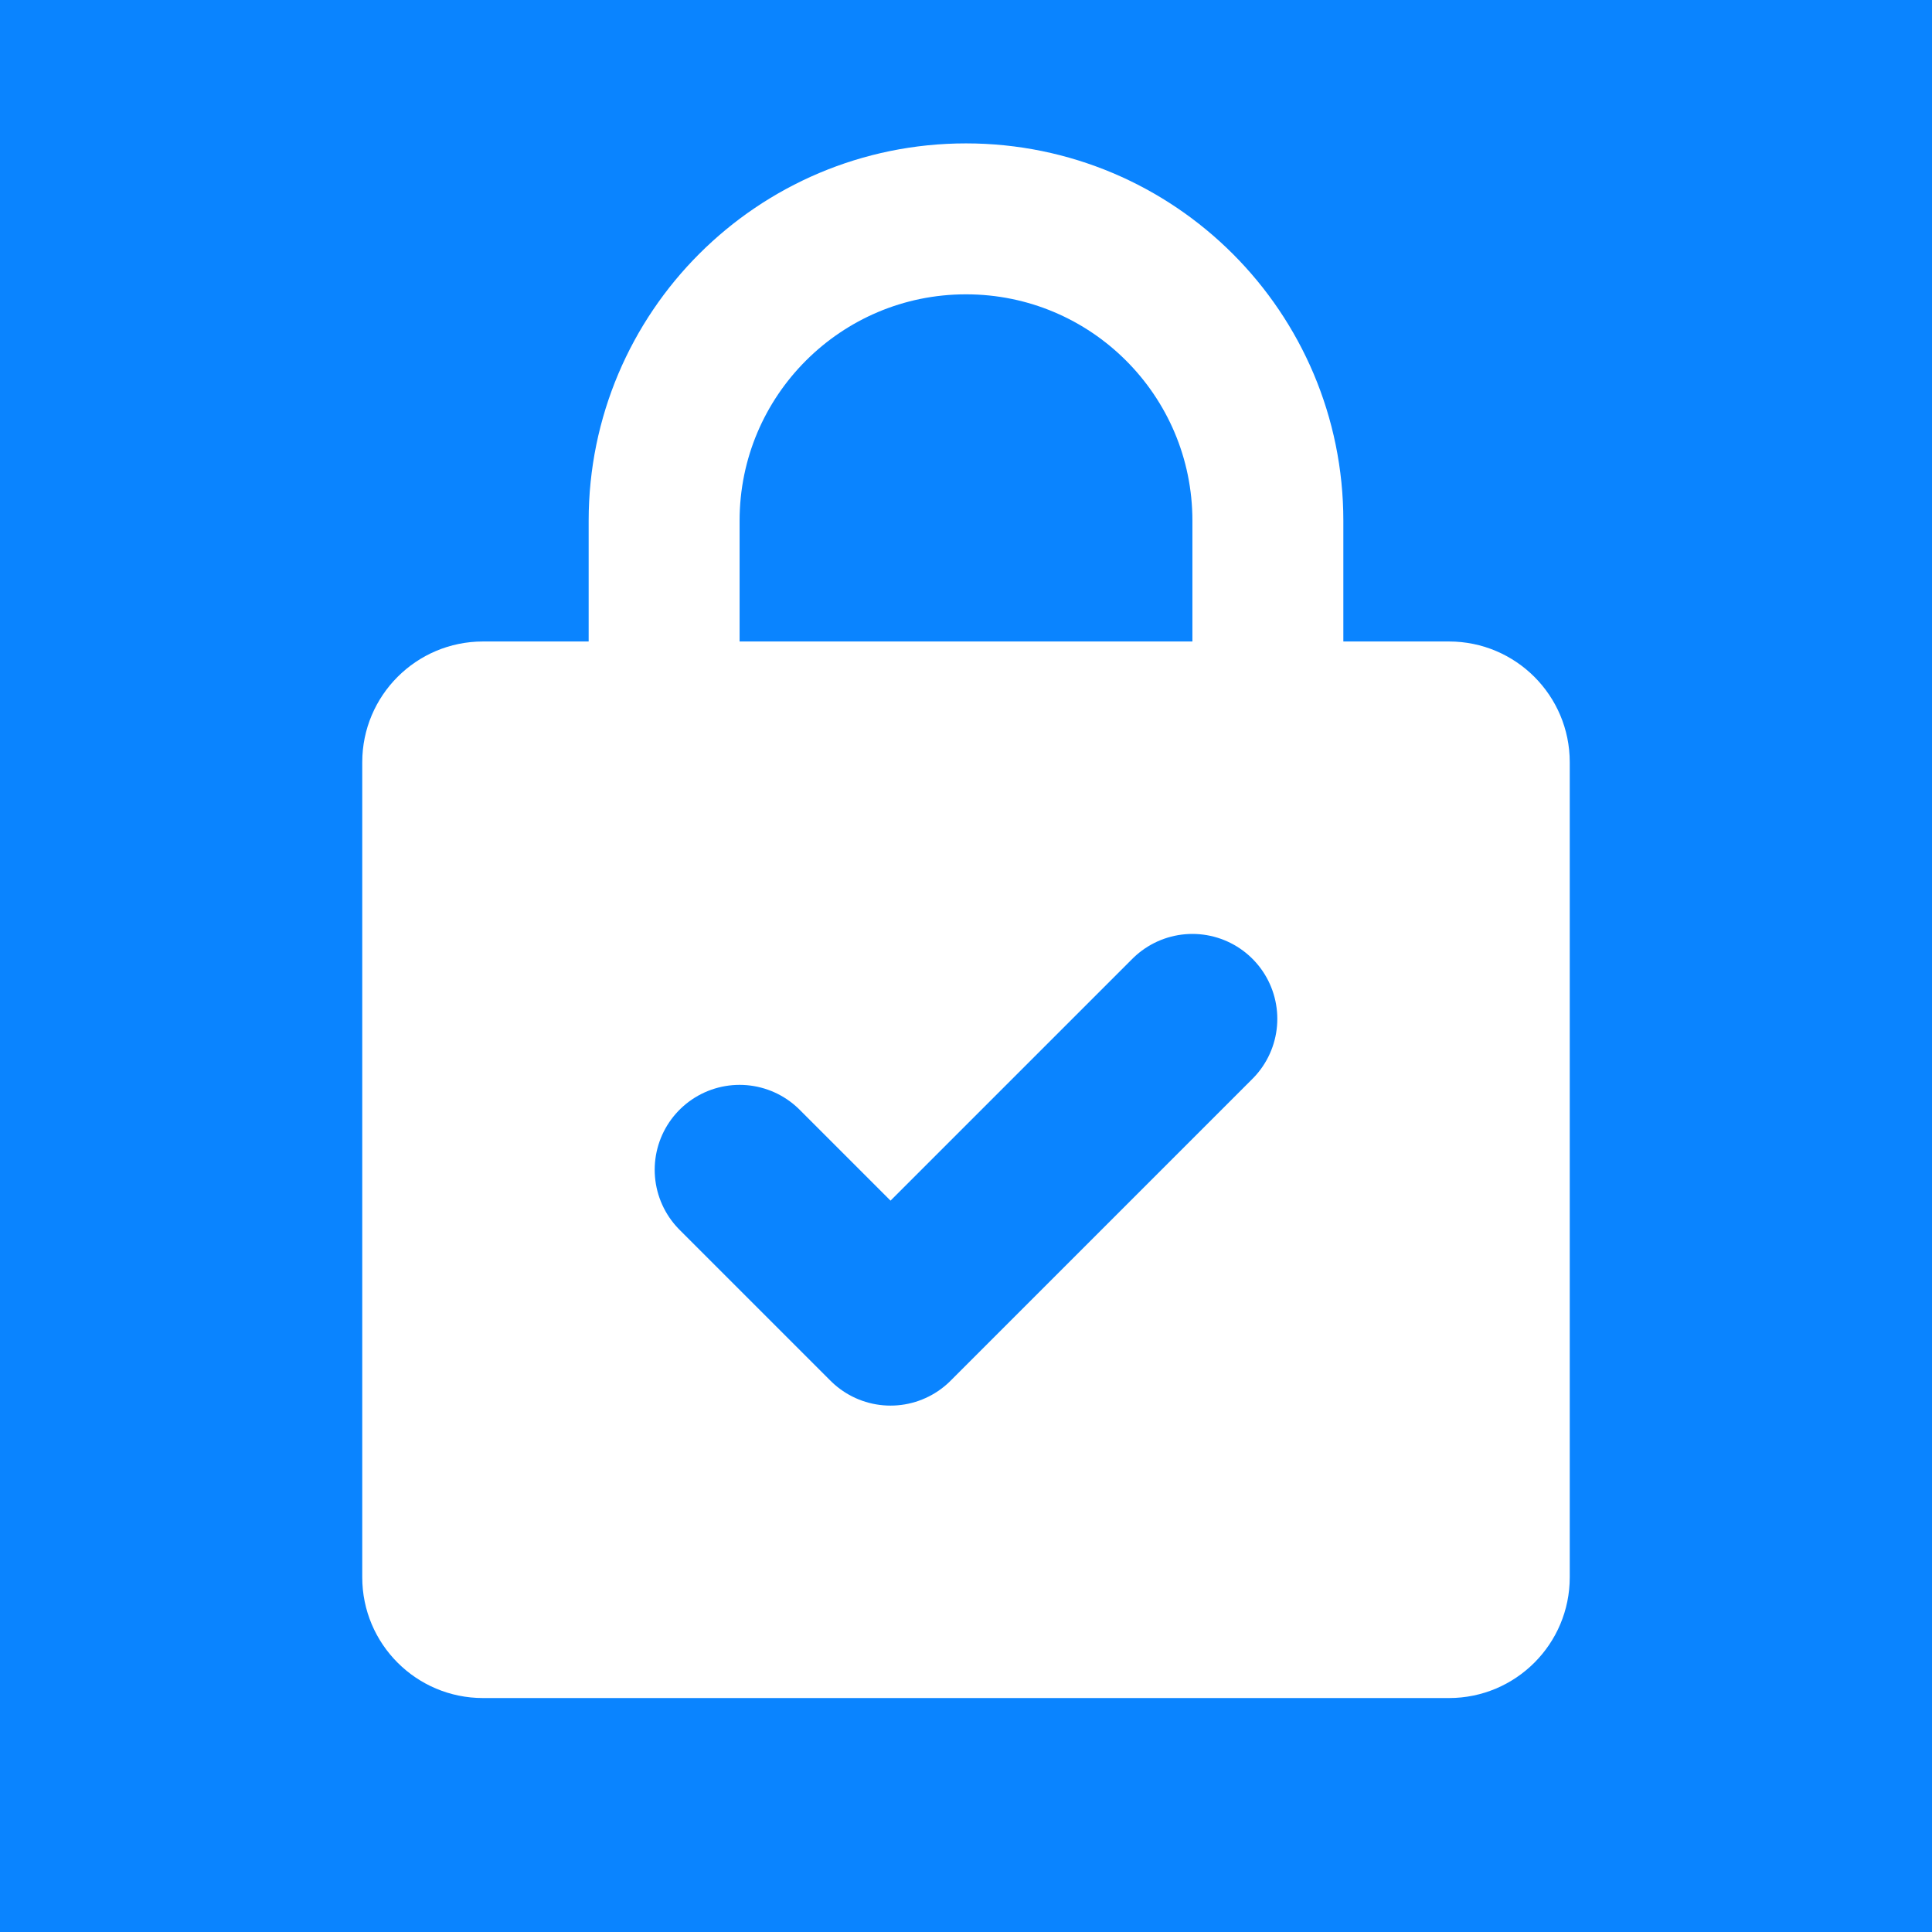
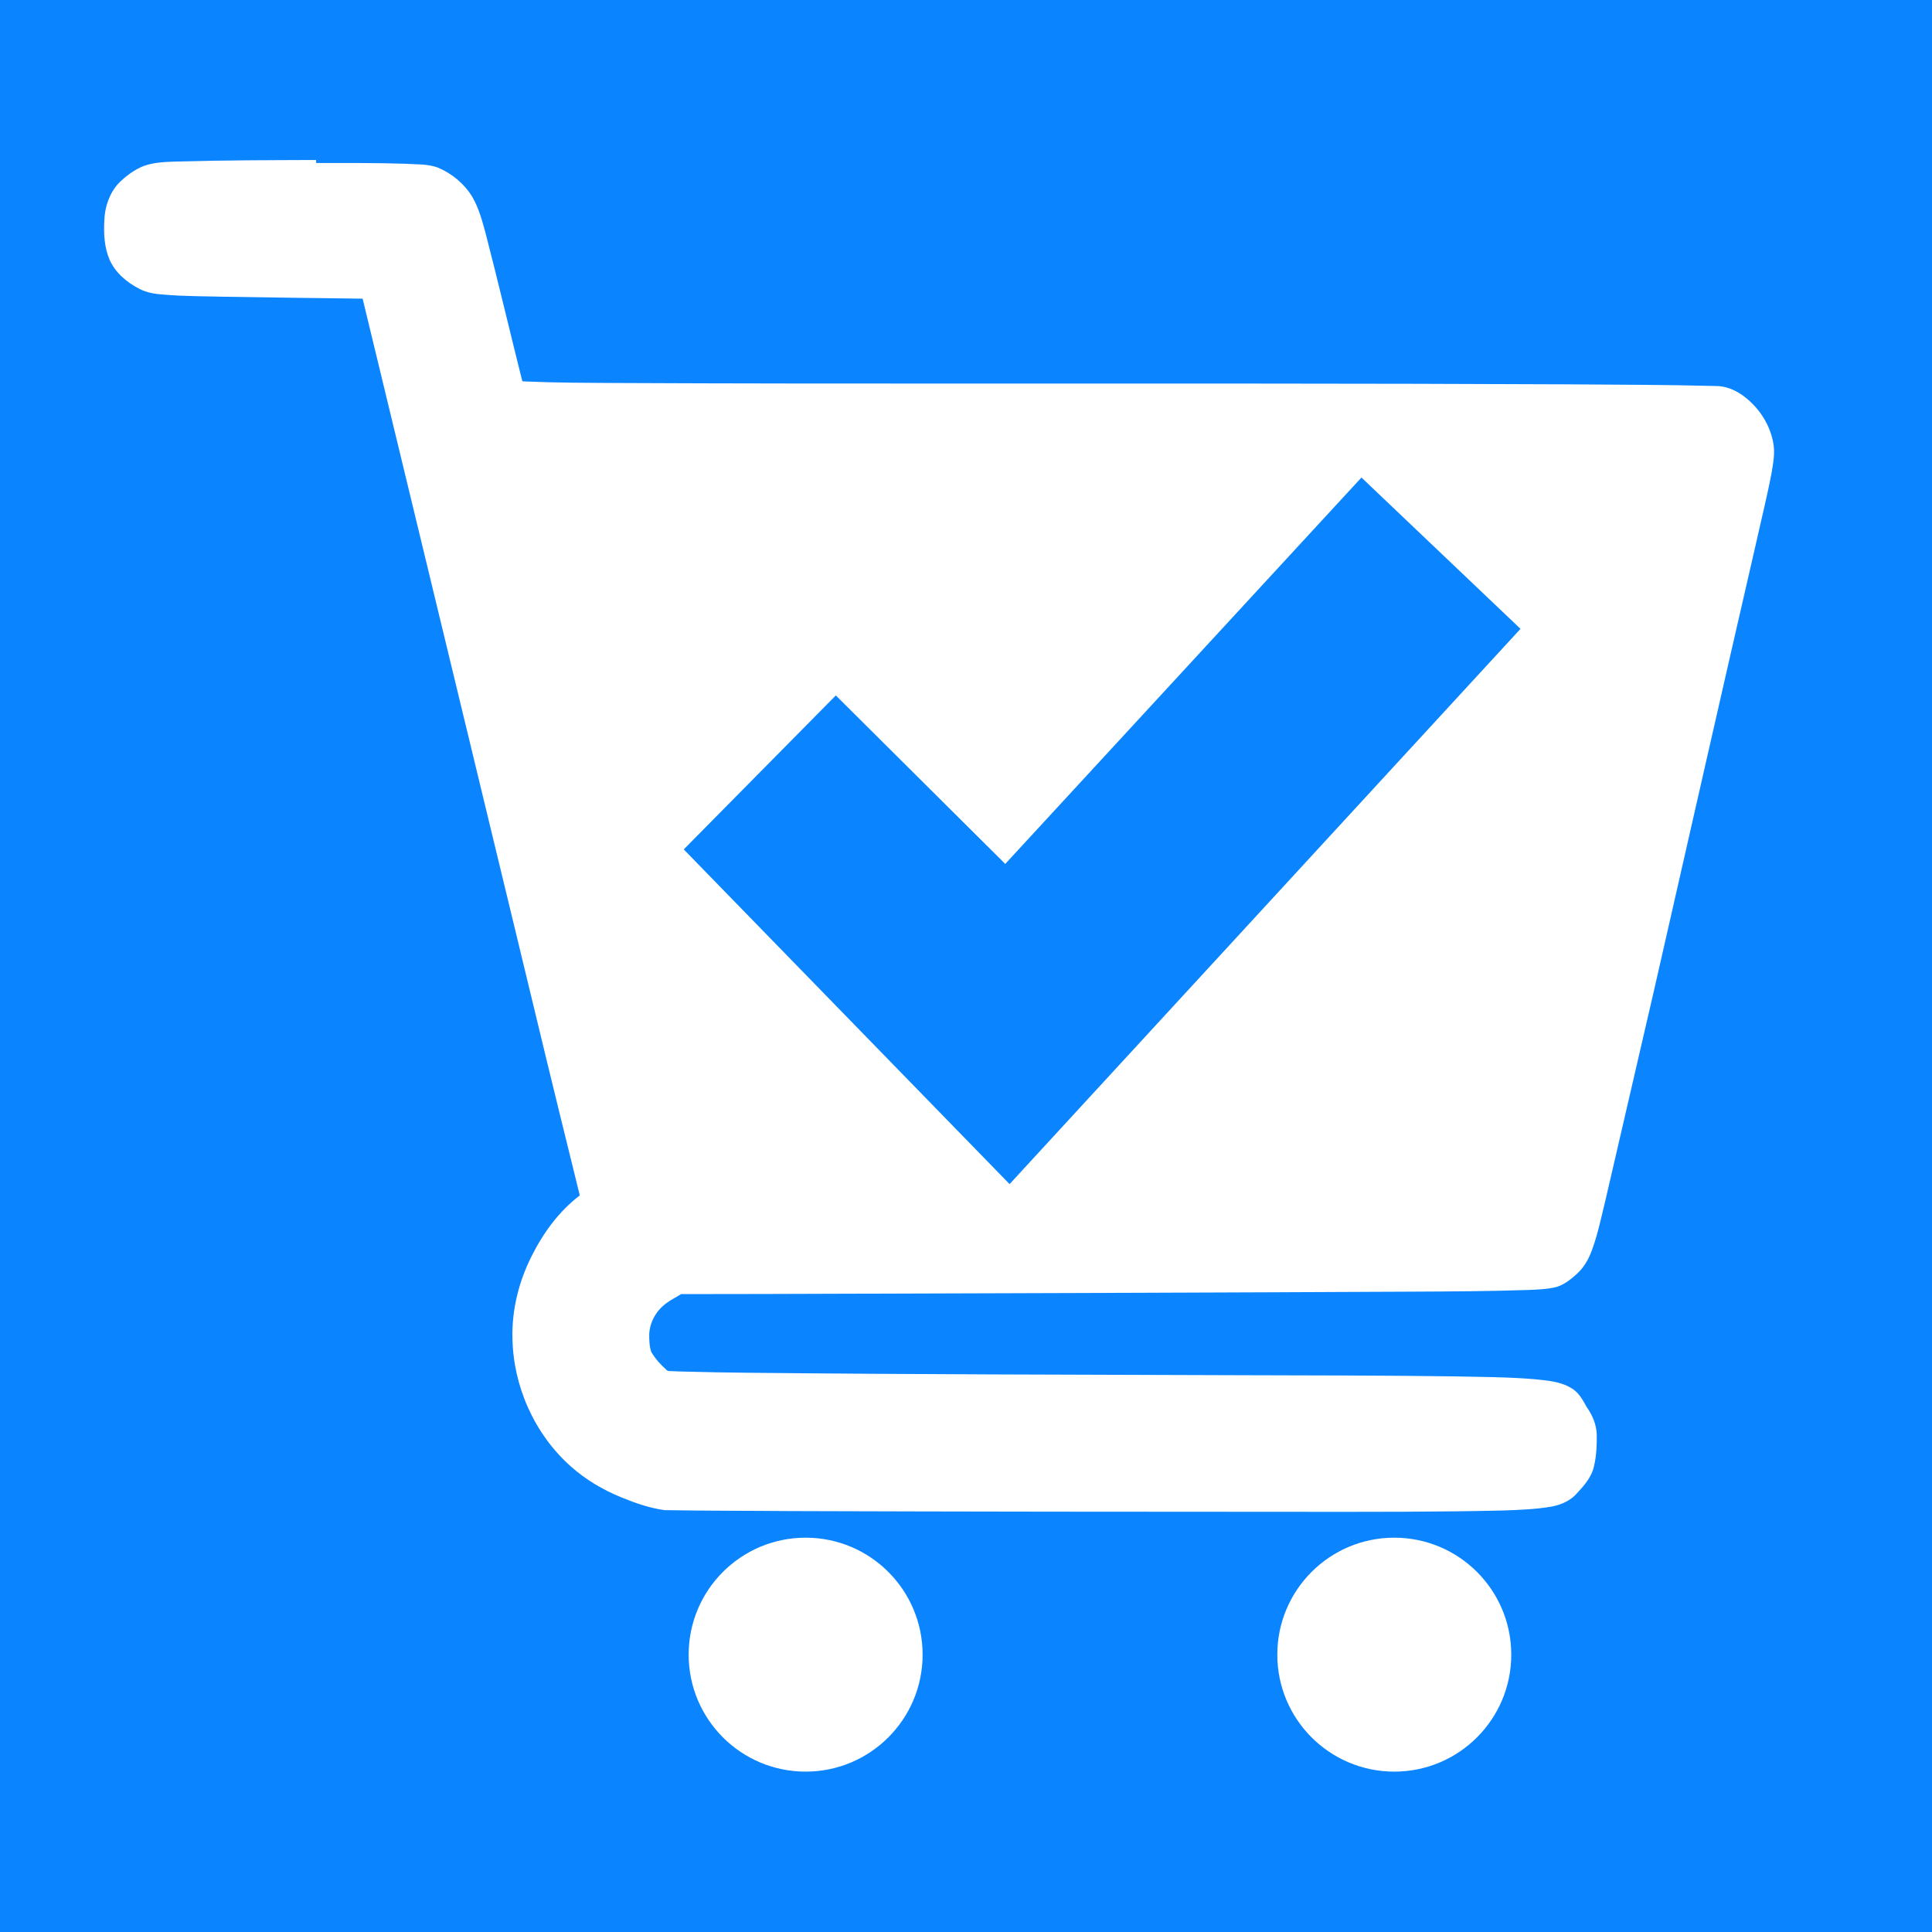
- <svg xmlns="http://www.w3.org/2000/svg" width="512" height="512" viewBox="0 0 512 512" fill="none">
-   <rect width="512" height="512" fill="#0A84FF" />
-   <path d="M176 170V138C176 93.817 211.817 58 256 58C300.183 58 336 93.817 336 138V170" stroke="white" stroke-width="40" stroke-linecap="round" />
-   <path d="M128 170H384C401.673 170 416 184.327 416 202V418C416 435.673 401.673 450 384 450H128C110.327 450 96 435.673 96 418V202C96 184.327 110.327 170 128 170Z" fill="white" />
-   <path d="M196 310L236 350L316 270" stroke="#0A84FF" stroke-width="45" stroke-linecap="round" stroke-linejoin="round" />
+ <svg xmlns="http://www.w3.org/2000/svg" width="512" height="512" viewBox="0 0 1024 1024" fill="none">
+   <rect fill="#0a84ff" width="1024" height="1024" x="0" y="0" />
+   <circle fill="#ffffff" cx="427" cy="877" r="62" />
+   <circle fill="#ffffff" cx="739" cy="877" r="62" />
+   <path fill="#ffffff" d="m 167.5,84.8 c -24.4,0.1 -48.8,0.1 -73.3,0.8 -6.0,0.2 -12.3,0.3 -18.1,2.4 -5.0,2.0 -9.4,5.3 -13.2,9.1 -4.9,5.3 -7.4,12.6 -7.6,19.8 -0.4,7.0 -0.0,14.3 2.8,20.8 3.1,6.9 9.2,12.1 16.0,15.5 3.7,1.9 7.9,2.6 12.1,2.9 11.2,1.0 22.6,0.9 33.9,1.2 24.0,0.4 48.1,0.7 72.1,1.0 26.9,111.0 53.6,222.1 80.5,333.1 10.5,43.6 21.0,87.2 31.8,130.8 0.9,3.8 1.9,7.6 2.8,11.4 -11.2,8.5 -19.6,20.2 -25.8,32.7 -6.5,13.1 -10.2,27.8 -9.9,42.6 0.3,25.6 11.6,51.1 30.8,68.2 7.9,7.1 17.2,12.6 27.1,16.6 7.3,3.0 14.8,5.6 22.7,6.7 22.1,0.4 44.3,0.3 66.5,0.5 91.3,0.3 182.7,0.4 274.1,0.4 34.5,-0.0 69.0,0.1 103.5,-0.7 8.7,-0.3 17.5,-0.6 26.2,-2.1 5.3,-1.0 10.5,-3.4 13.9,-7.7 3.7,-3.9 7.4,-8.4 8.5,-13.9 1.3,-5.5 1.5,-11.2 1.4,-16.8 -0.2,-5.1 -2.3,-10.1 -5.3,-14.3 -2.1,-3.8 -4.3,-8.0 -8.4,-10.2 -5.8,-3.5 -12.8,-3.9 -19.4,-4.6 -14.3,-1.2 -28.7,-1.2 -43.1,-1.5 -36.8,-0.5 -73.6,-0.5 -110.4,-0.6 -87.5,-0.3 -175.0,-0.4 -262.5,-1.3 -11.0,-0.1 -22.1,-0.3 -33.2,-0.6 -2.7,-0.1 -5.7,-0.1 -8.6,-0.3 -0.9,0.0 -1.8,-0.0 -2.4,-0.9 -3.0,-2.6 -5.7,-5.7 -7.8,-9.2 -1.0,-2.9 -1.1,-6.1 -1.1,-9.2 0.2,-6.7 3.9,-13.1 9.4,-16.9 2.3,-1.7 5.0,-3.0 7.5,-4.6 29.2,-0.0 58.5,-0.1 87.8,-0.2 100.0,-0.3 200.0,-0.6 300.0,-1.1 20.5,-0.1 41.0,-0.2 61.5,-0.9 4.9,-0.2 10.0,-0.4 14.8,-1.6 4.3,-1.4 8.0,-4.4 11.3,-7.5 3.5,-3.4 5.9,-7.8 7.5,-12.4 3.1,-8.5 4.9,-17.5 7.1,-26.4 8.5,-36.8 17.1,-73.7 25.6,-110.6 18.1,-79.4 36.1,-159.0 54.4,-238.4 2.7,-12.2 5.8,-24.5 8.1,-36.8 0.8,-5.1 1.8,-10.4 0.7,-15.6 -1.9,-10.2 -8.3,-19.4 -16.8,-25.3 -3.9,-2.6 -8.5,-4.5 -13.4,-4.5 -26.4,-0.7 -52.8,-0.7 -79.2,-0.9 -106.3,-0.5 -212.7,-0.4 -319.1,-0.4 -61.3,-0.0 -122.6,-0.0 -183.9,-0.3 -16.2,-0.1 -32.4,-0.1 -48.6,-0.8 -0.7,-0.2 -2.1,0.3 -2.1,-0.7 -6.5,-25.9 -12.6,-51.9 -19.3,-77.8 -1.8,-6.6 -3.6,-13.4 -7.1,-19.4 -4.2,-6.9 -10.8,-12.4 -18.3,-15.5 -5.4,-2.0 -11.3,-1.6 -17.0,-2.0 -15.1,-0.5 -30.2,-0.4 -45.4,-0.4 -0.6,0 -1.3,0 -2.0,0 z" />
+   <path fill="#0a84ff" d="m 443.0,368.6 89.8,89.3 188.8,-204.8 84.3,80.2 L 535.1,627.6 362.4,450.2 Z" />
</svg>
